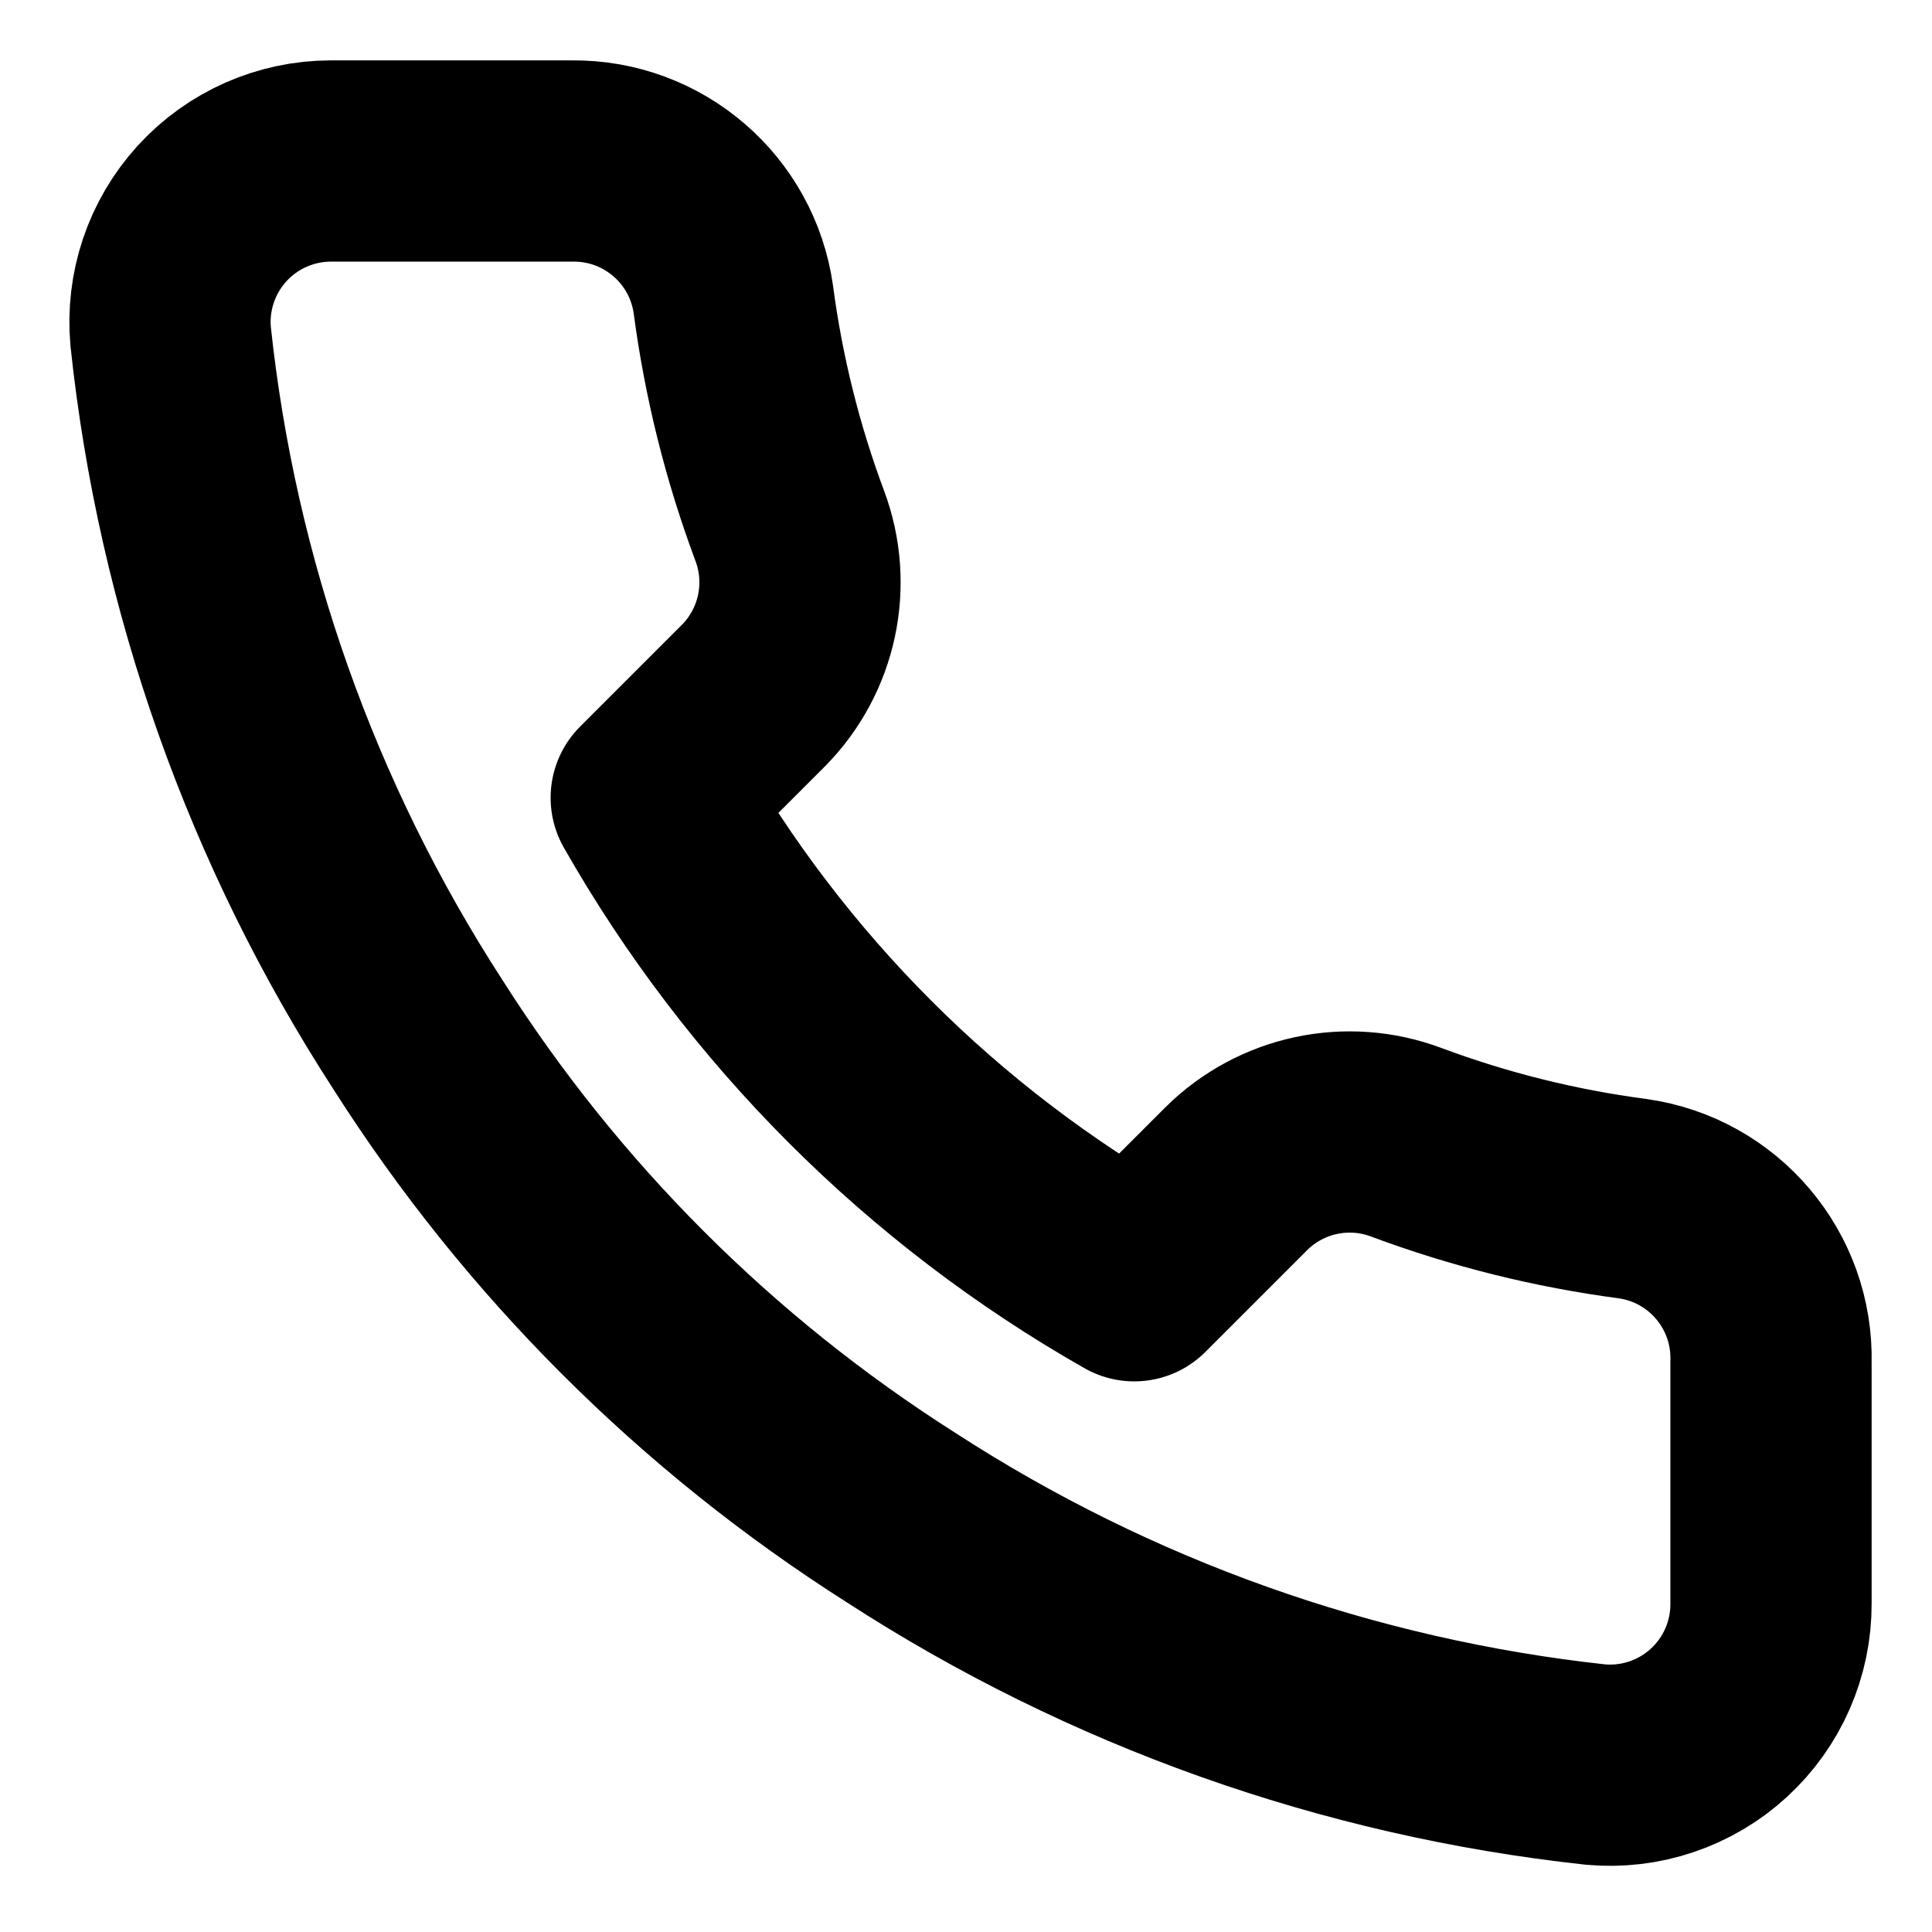
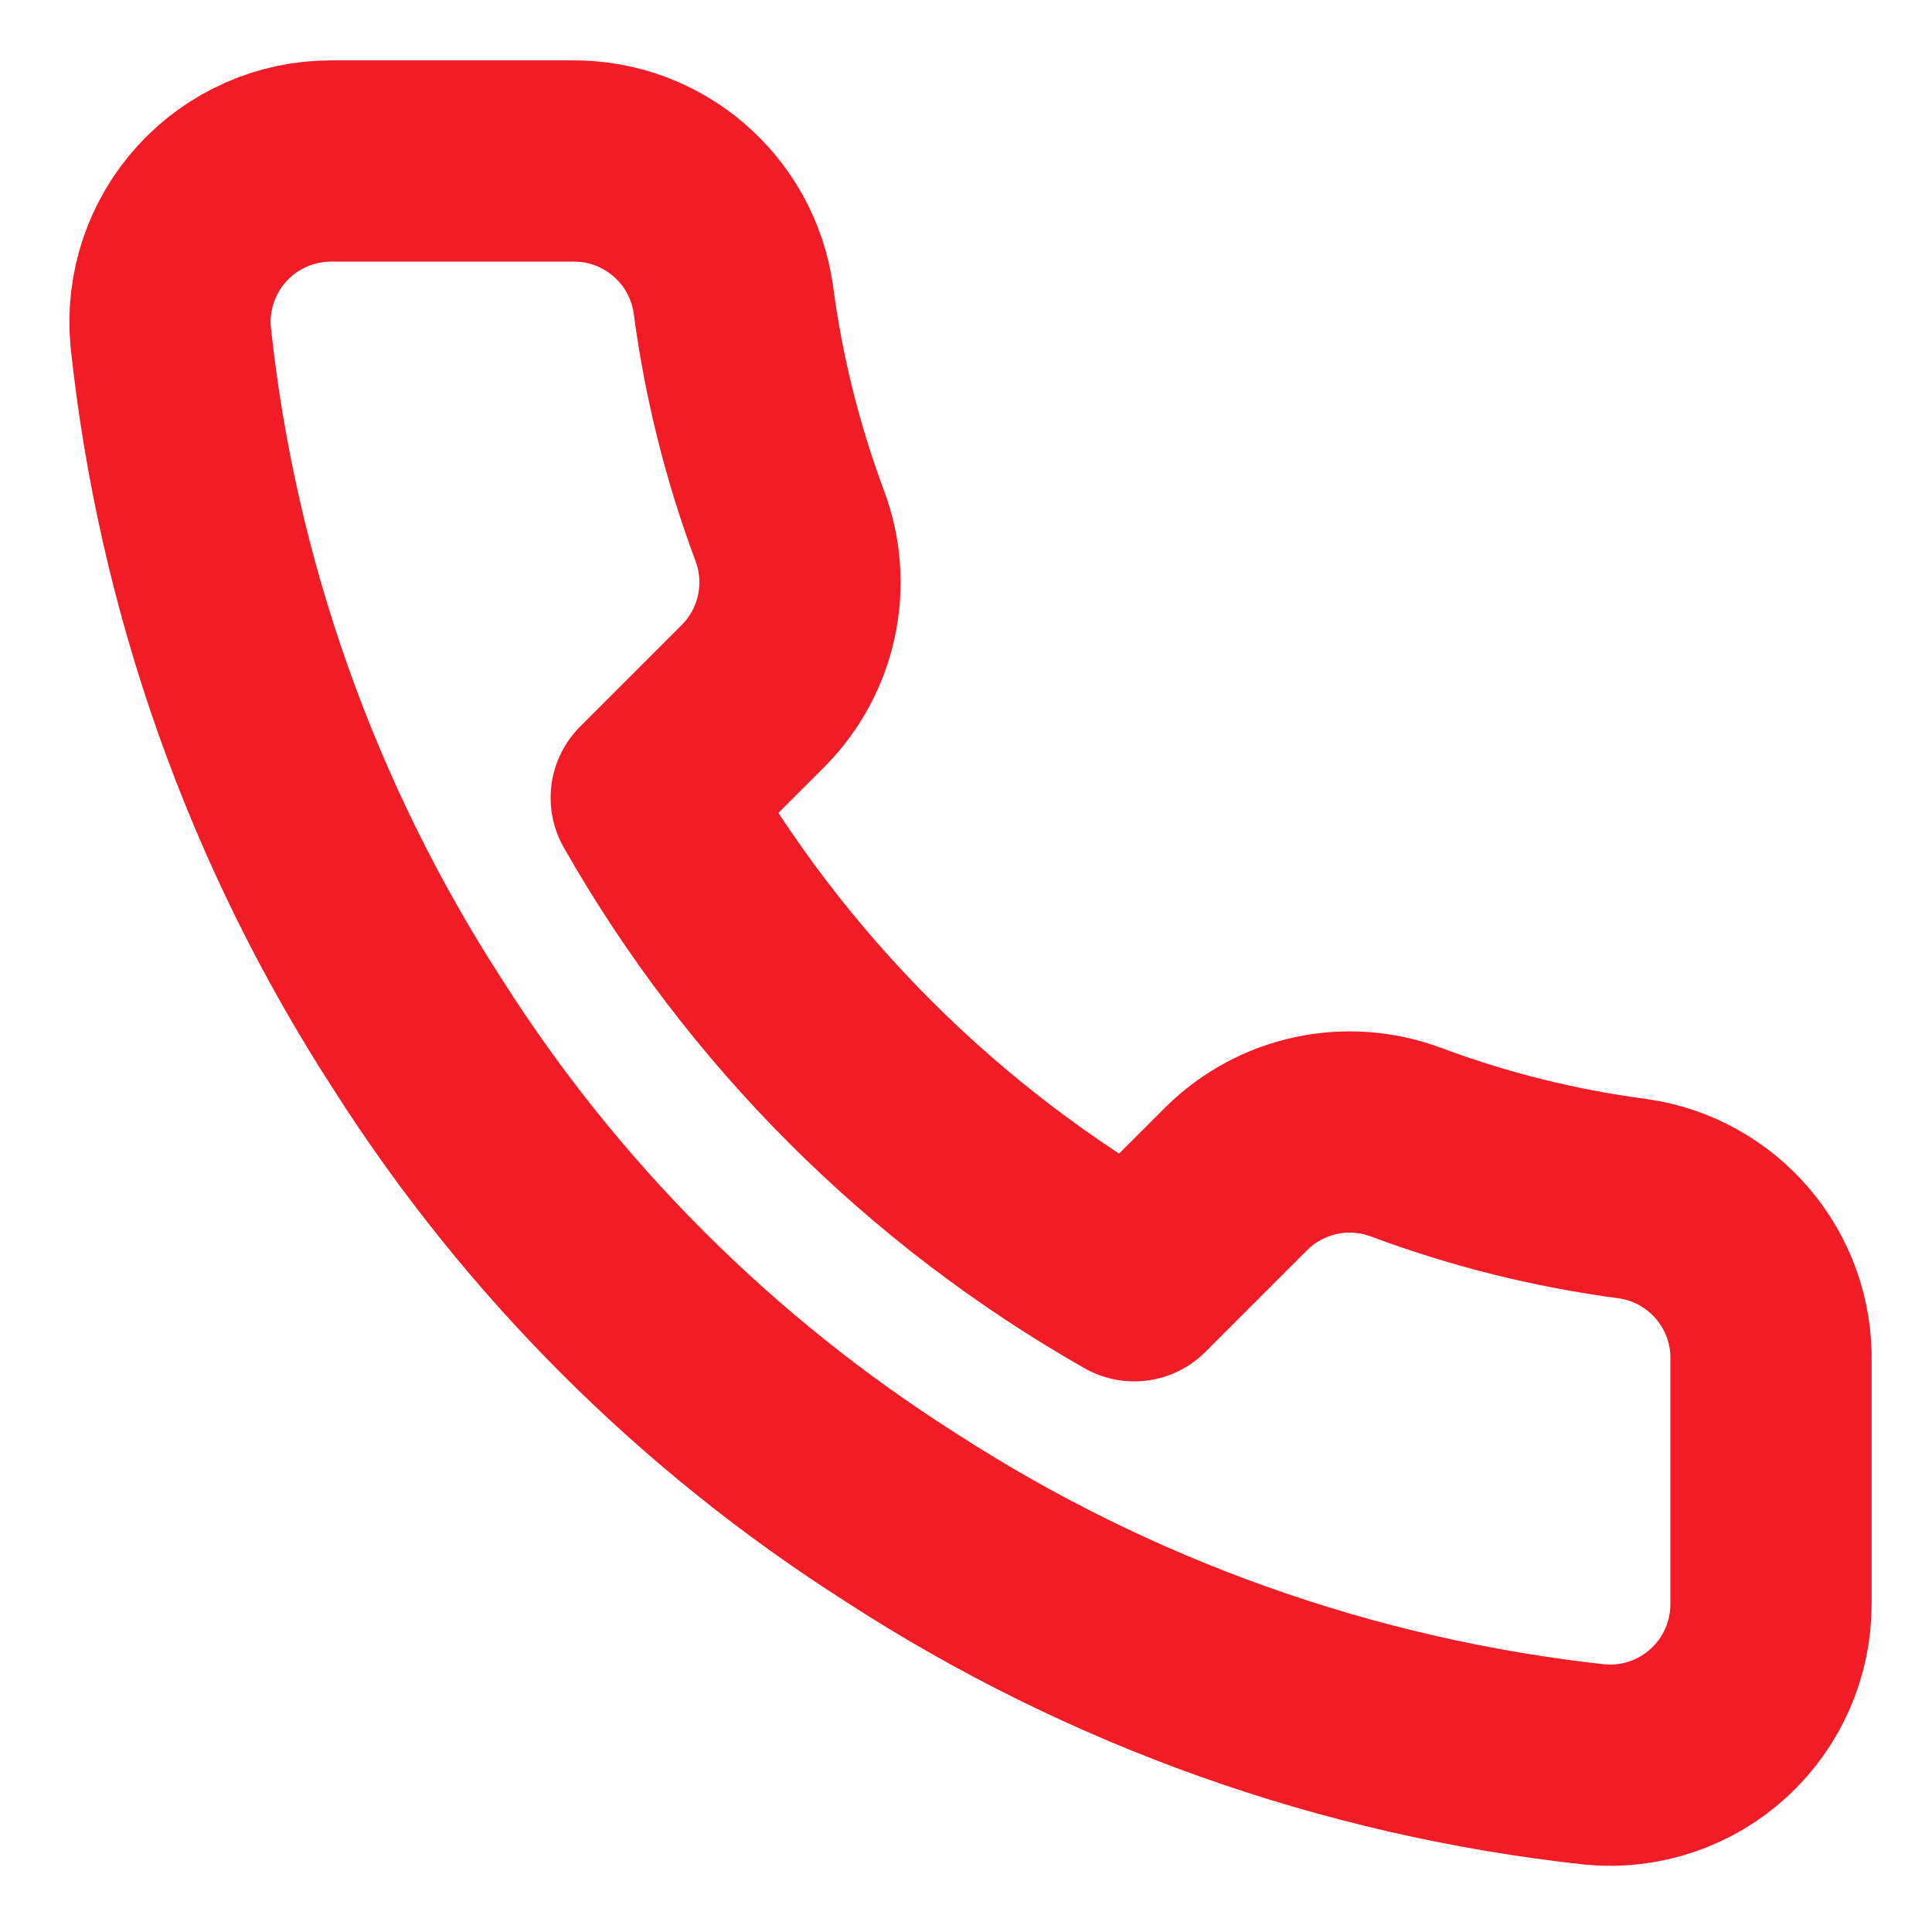
- <svg xmlns="http://www.w3.org/2000/svg" class="text-primary" width="45" height="45" viewBox="0 0 24 24" fill="none" stroke="currentColor" stroke-width="2.5" stroke-linecap="round" stroke-linejoin="round">
+ <svg xmlns="http://www.w3.org/2000/svg" class="text-primary" width="45" height="45" viewBox="0 0 24 24" fill="none" stroke="#F11C25" stroke-width="2.5" stroke-linecap="round" stroke-linejoin="round">
  <path d="M22 16.92v3a2 2 0 0 1-2.18 2 19.79 19.79 0 0 1-8.63-3.07 19.5 19.5 0 0 1-6-6 19.79 19.79 0 0 1-3.07-8.67A2 2 0 0 1 4.11 2h3a2 2 0 0 1 2 1.72 12.84 12.84 0 0 0 .7 2.81 2 2 0 0 1-.45 2.11L8.09 9.91a16 16 0 0 0 6 6l1.27-1.27a2 2 0 0 1 2.11-.45 12.84 12.84 0 0 0 2.81.7A2 2 0 0 1 22 16.92z" />
</svg>
